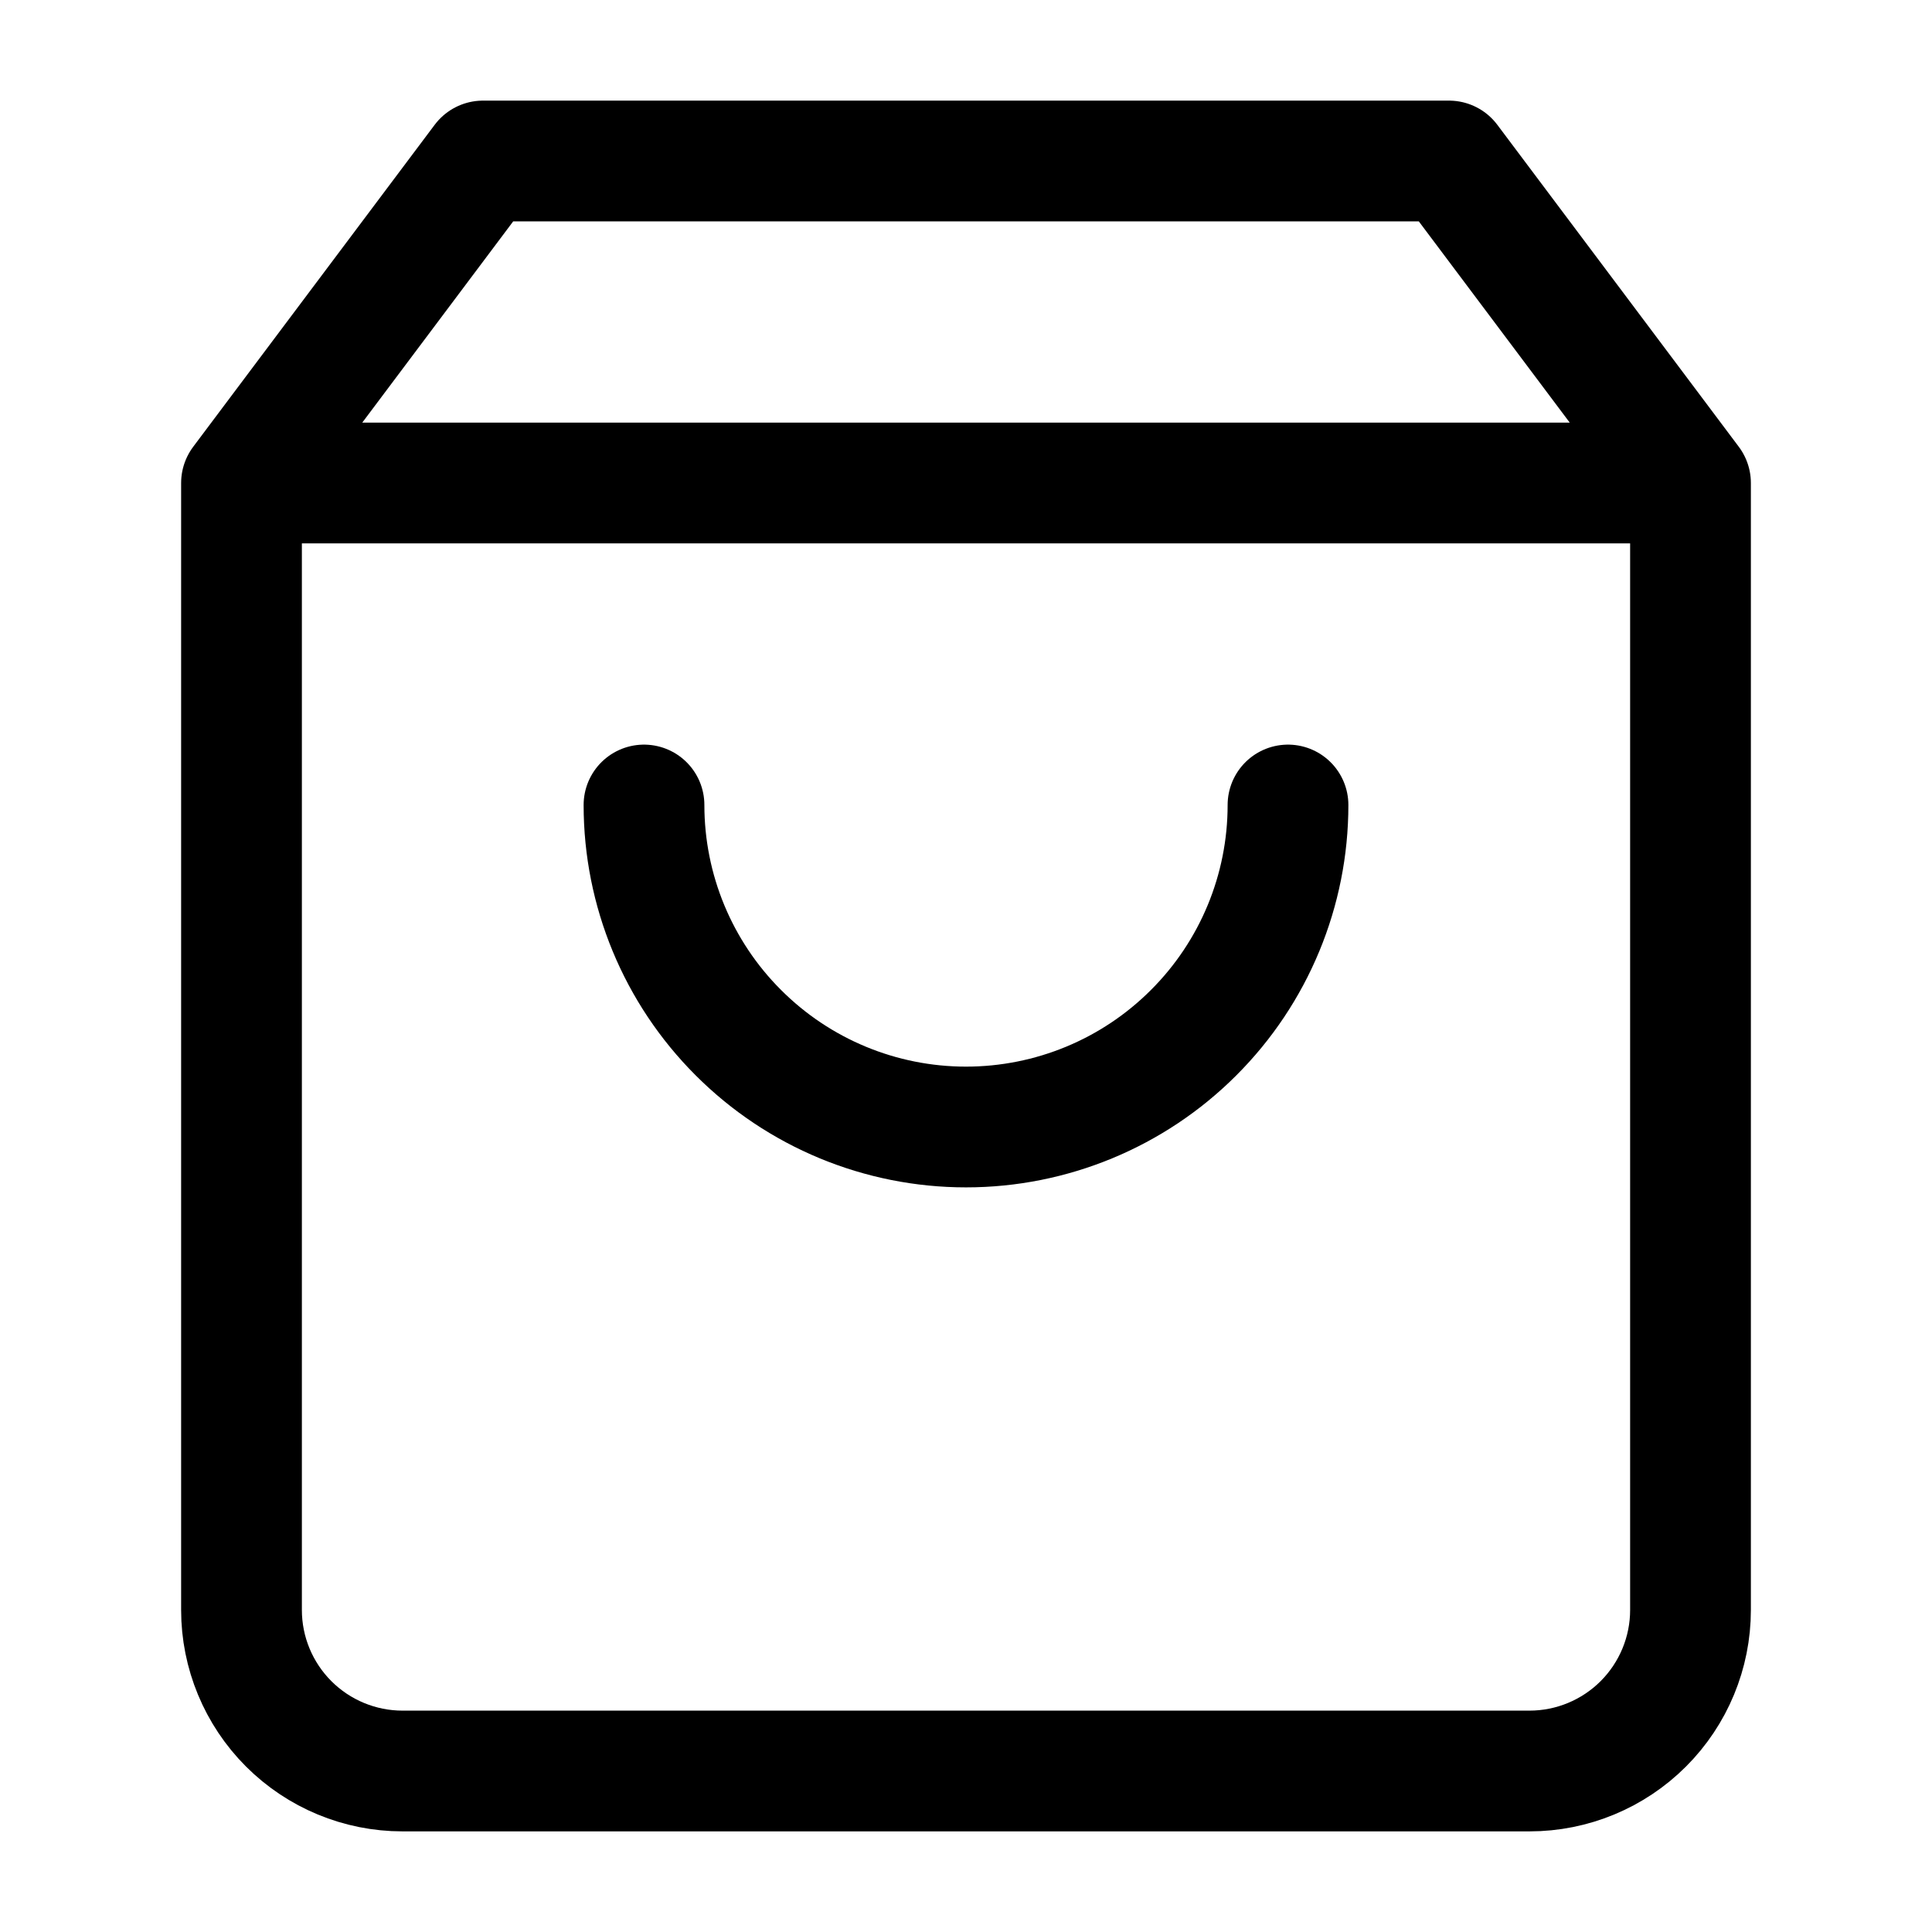
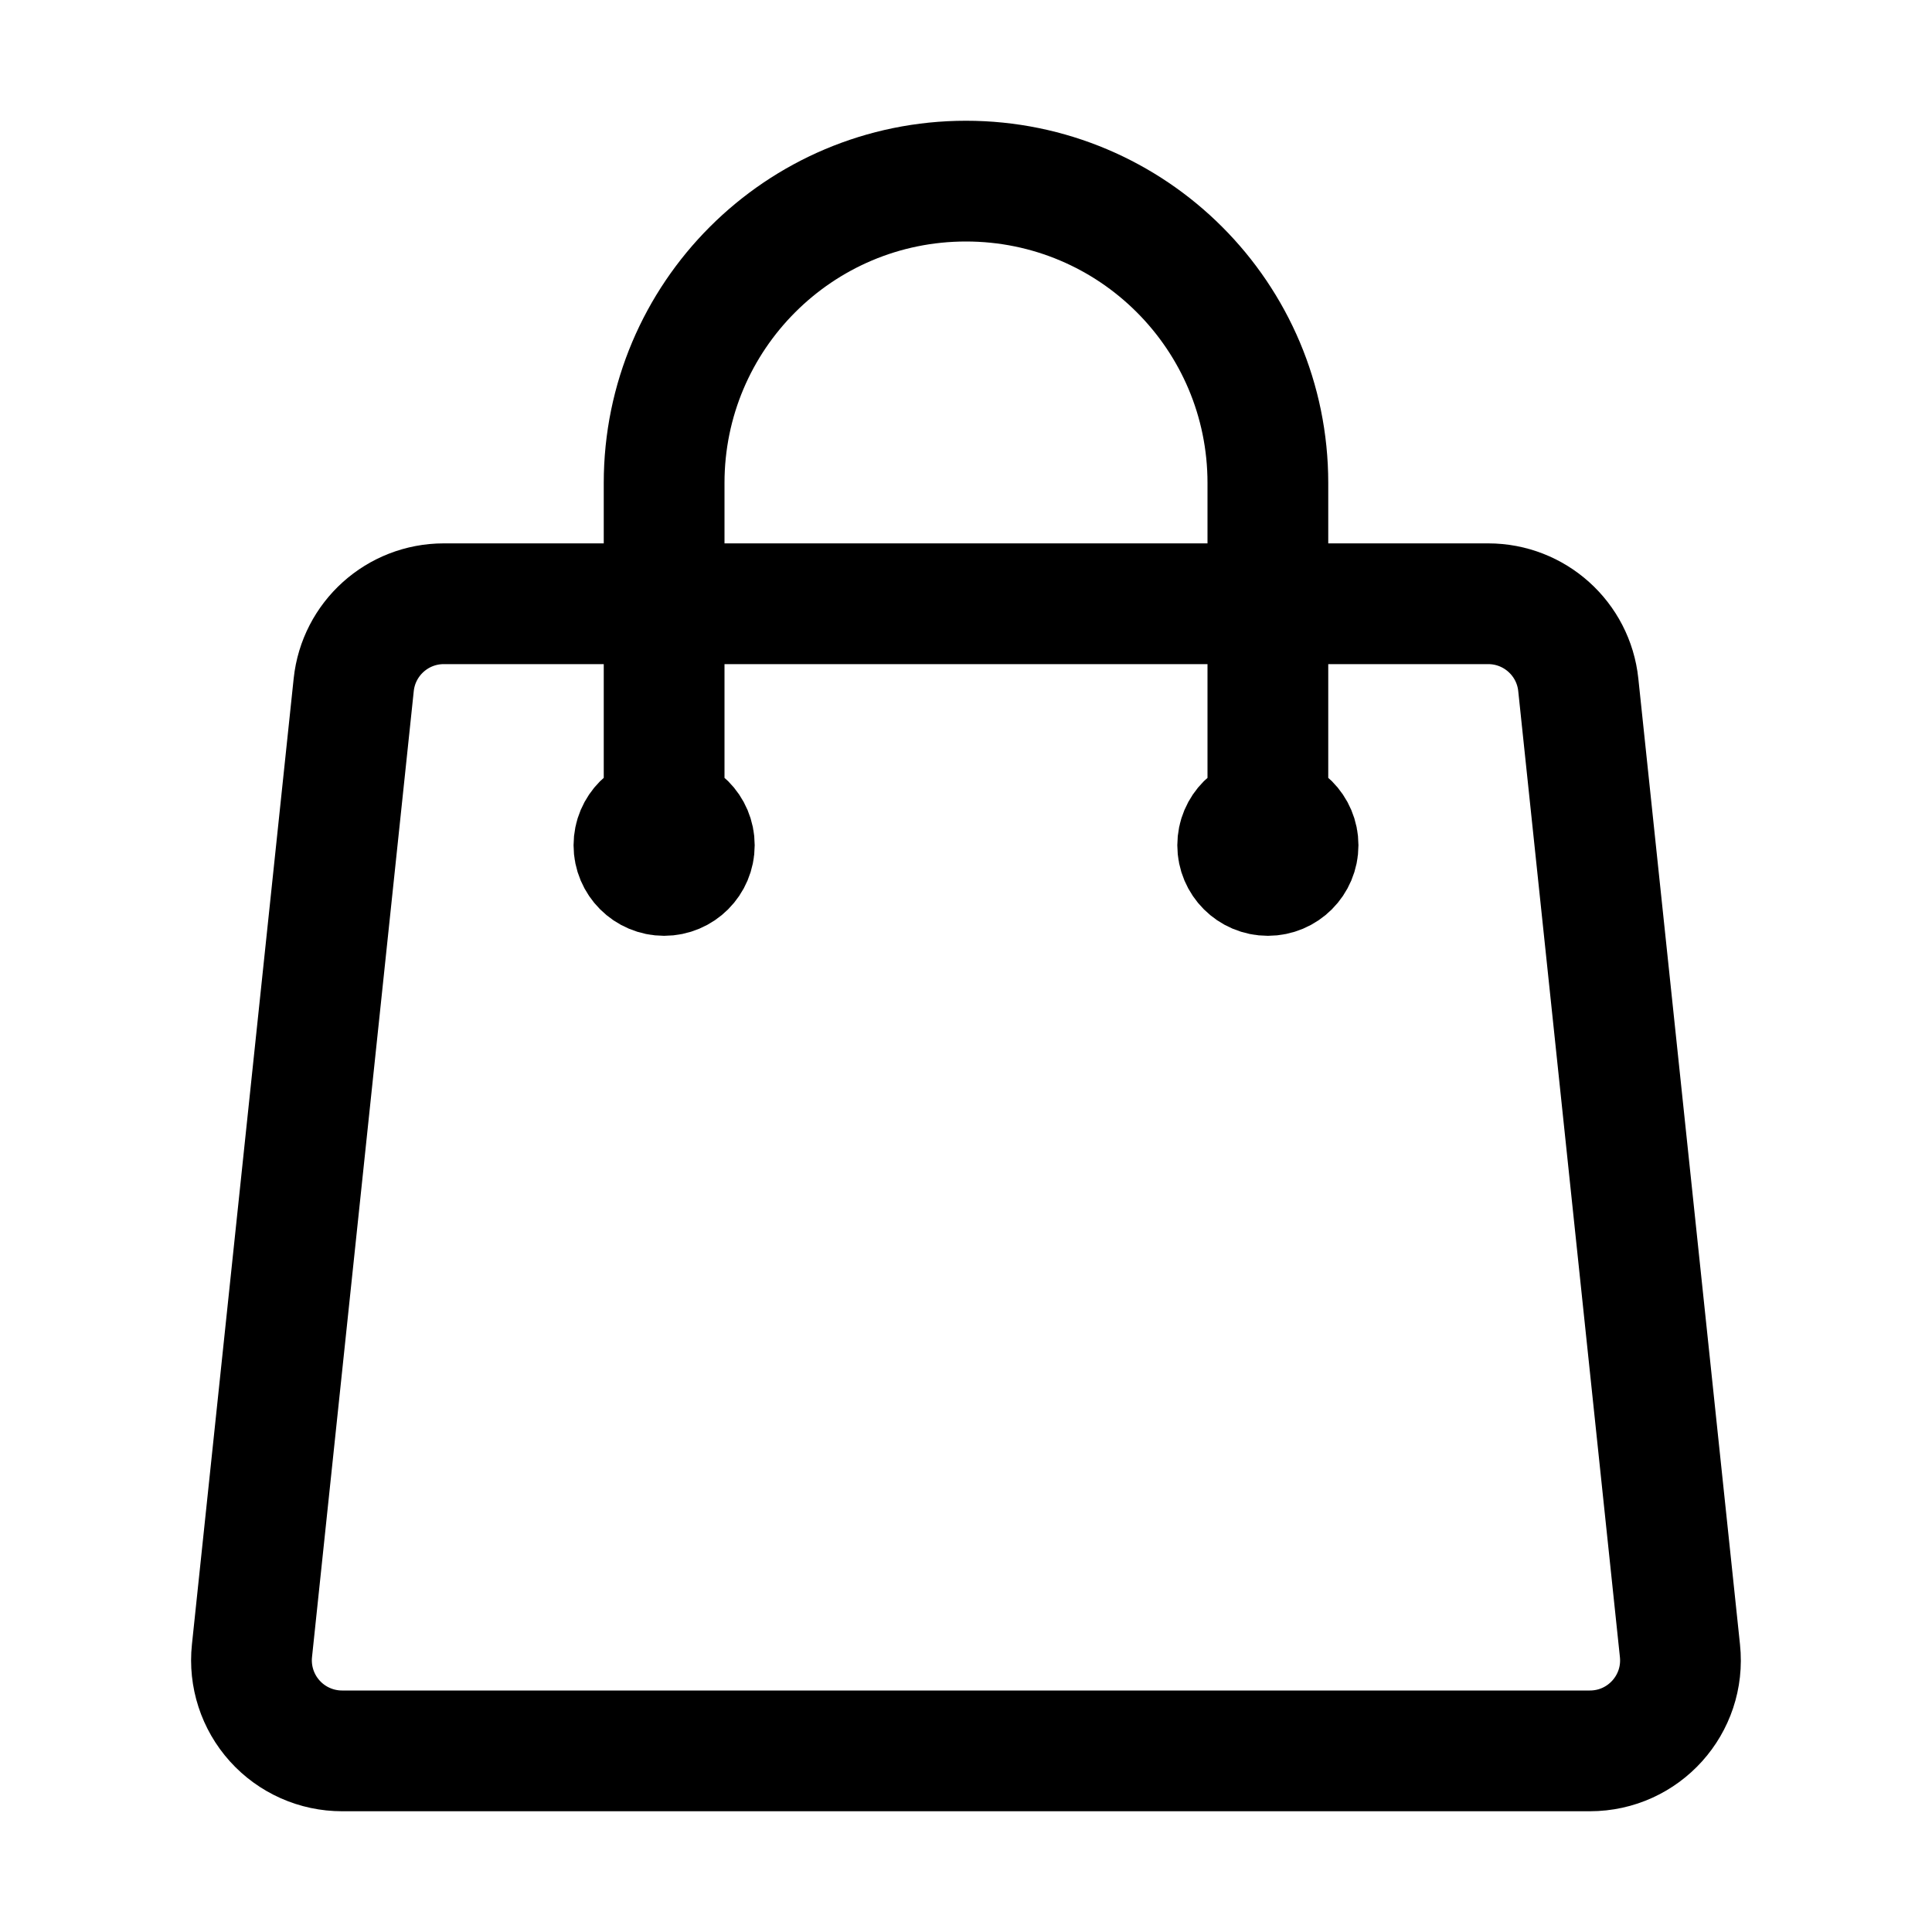
- <svg xmlns="http://www.w3.org/2000/svg" width="24" height="24" viewBox="0 0 24 24" fill="none">
-   <path d="M3 6L6 2H18L21 6M3 6V20C3 20.53 3.211 21.039 3.586 21.414C3.961 21.789 4.47 22 5 22H19C19.53 22 20.039 21.789 20.414 21.414C20.789 21.039 21 20.53 21 20V6M3 6H21M16 10C16 11.061 15.579 12.078 14.828 12.828C14.078 13.579 13.061 14 12 14C10.939 14 9.922 13.579 9.172 12.828C8.421 12.078 8 11.061 8 10" stroke="currentColor" stroke-width="1.5" stroke-linecap="round" stroke-linejoin="round" />
+ <svg xmlns="http://www.w3.org/2000/svg" fill="none" viewBox="0 0 24 24" stroke-width="1.5" stroke="currentColor" class="size-6">
+   <path stroke-linecap="round" stroke-linejoin="round" d="M15.75 10.5V6a3.75 3.75 0 1 0-7.5 0v4.5m11.356-1.993 1.263 12c.07.665-.45 1.243-1.119 1.243H4.25a1.125 1.125 0 0 1-1.12-1.243l1.264-12A1.125 1.125 0 0 1 5.513 7.5h12.974c.576 0 1.059.435 1.119 1.007ZM8.625 10.5a.375.375 0 1 1-.75 0 .375.375 0 0 1 .75 0Zm7.5 0a.375.375 0 1 1-.75 0 .375.375 0 0 1 .75 0Z" />
</svg>
